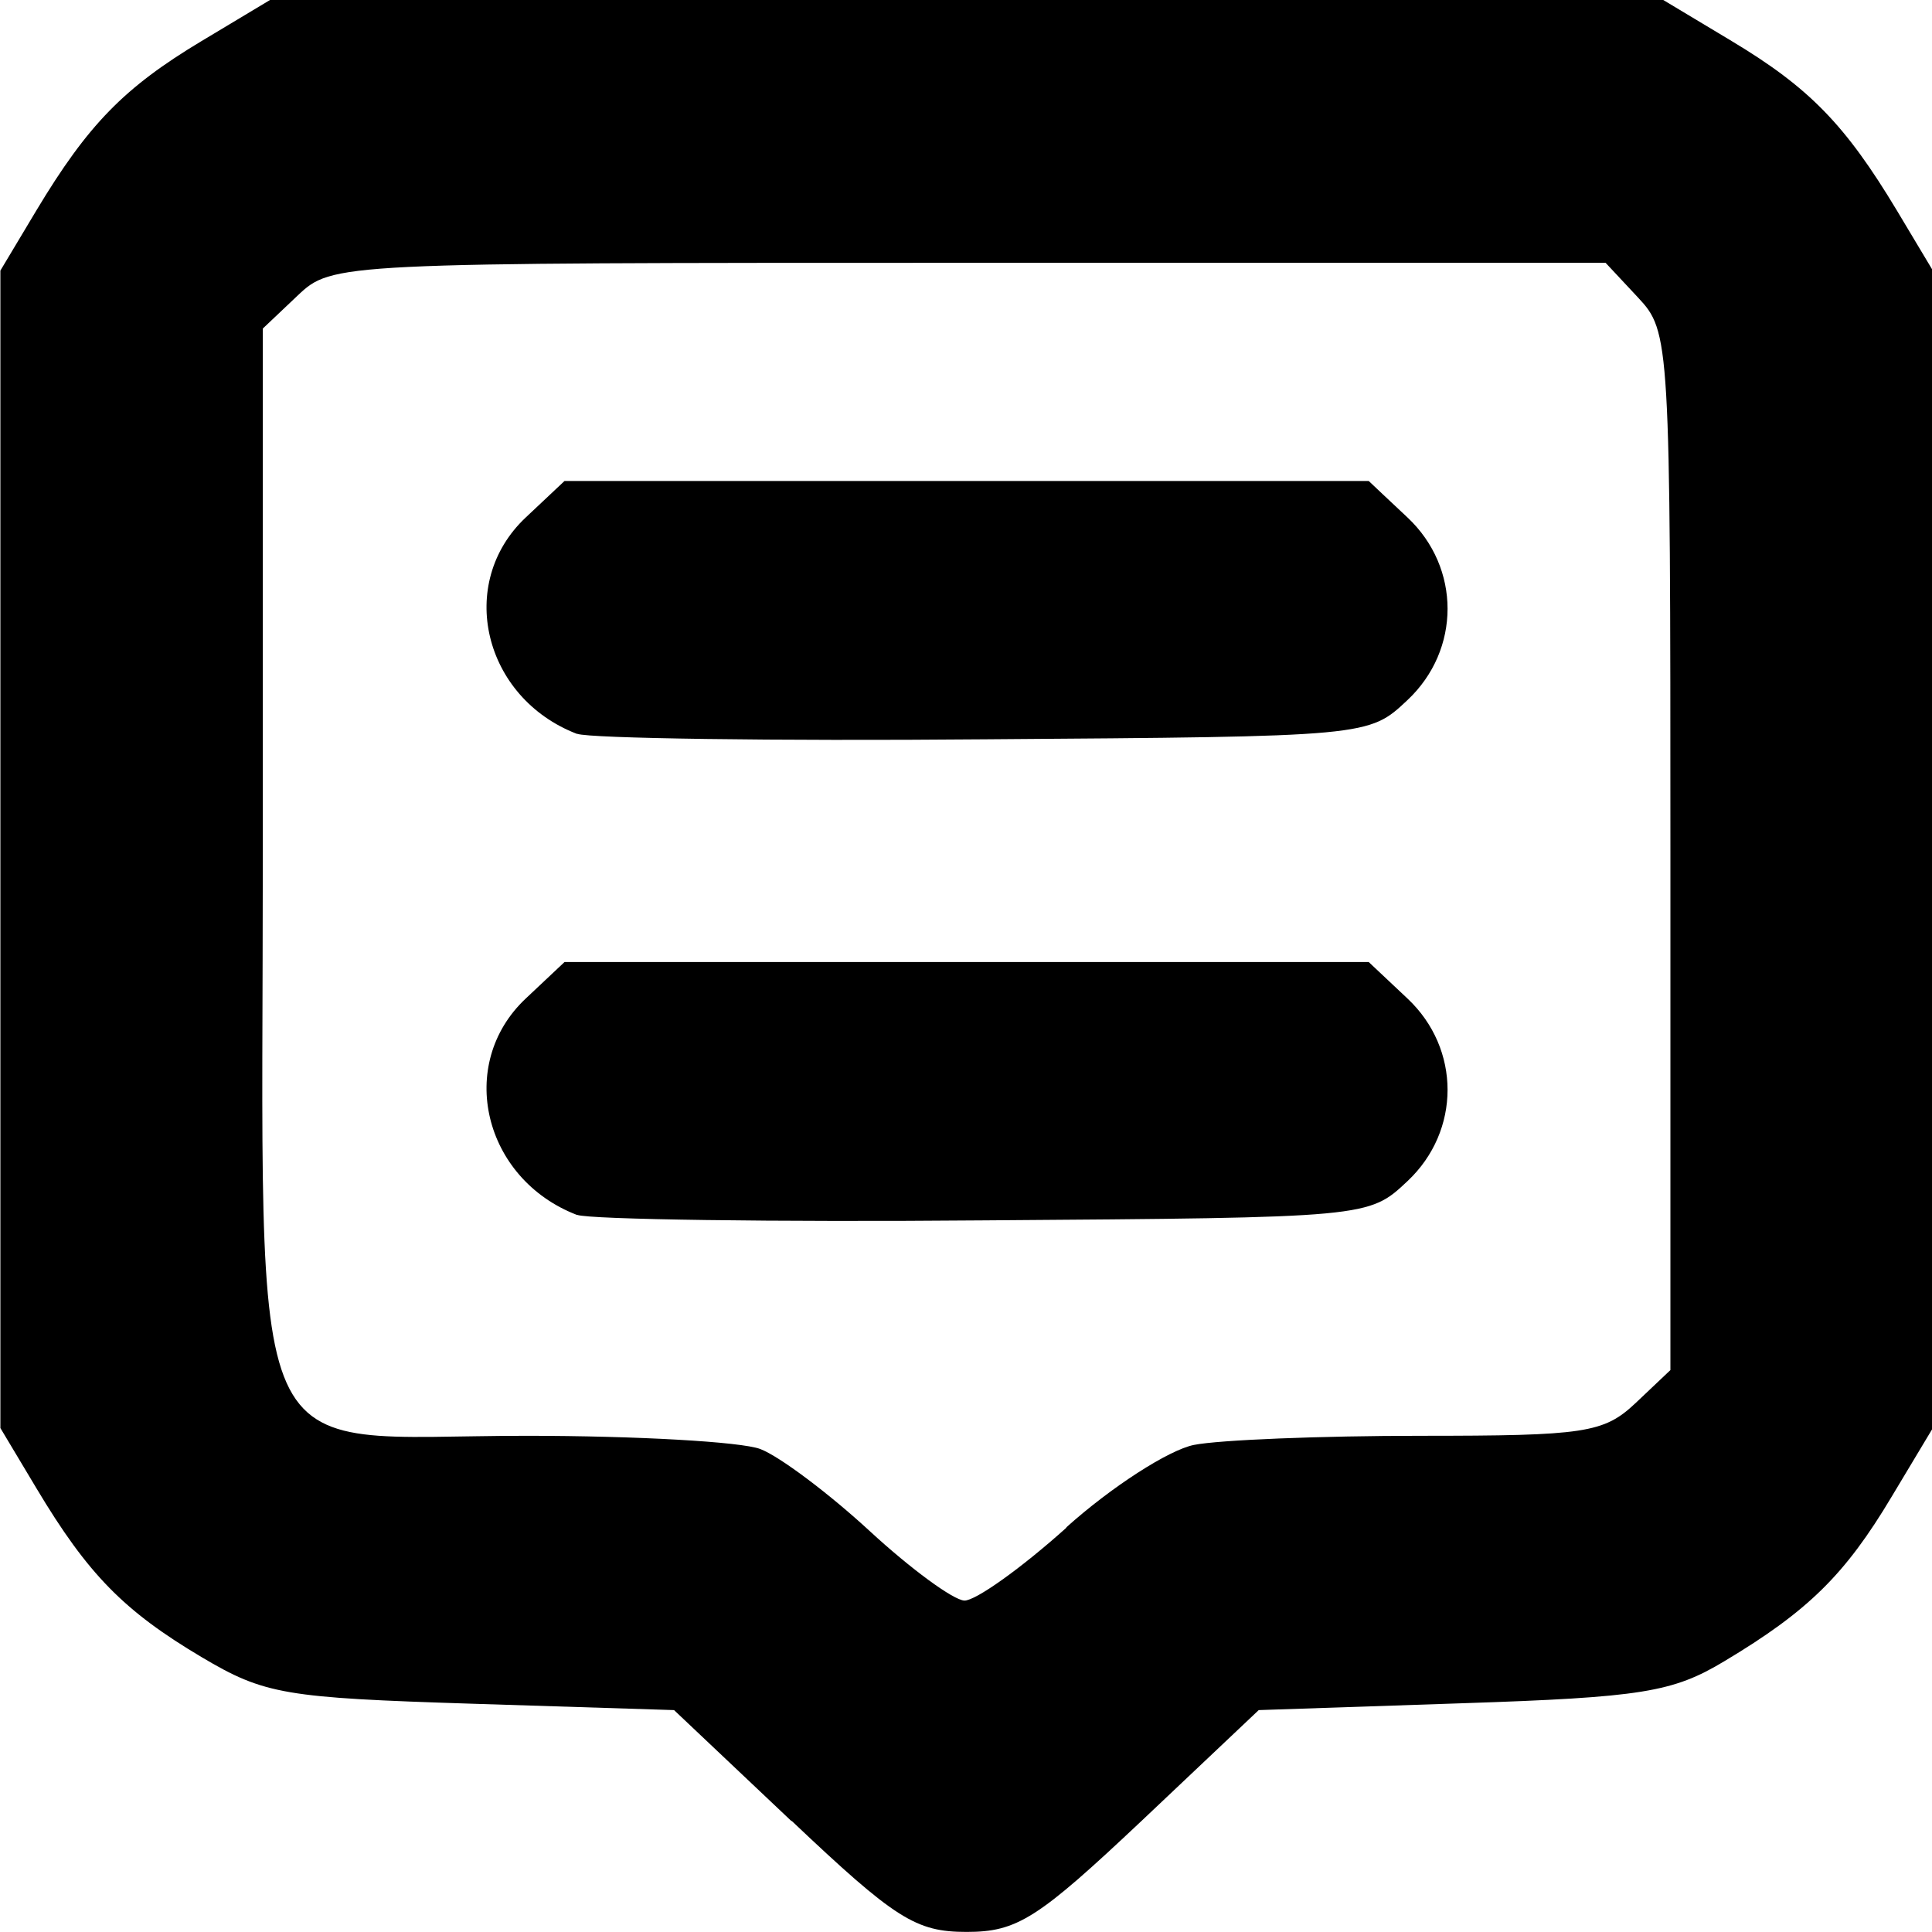
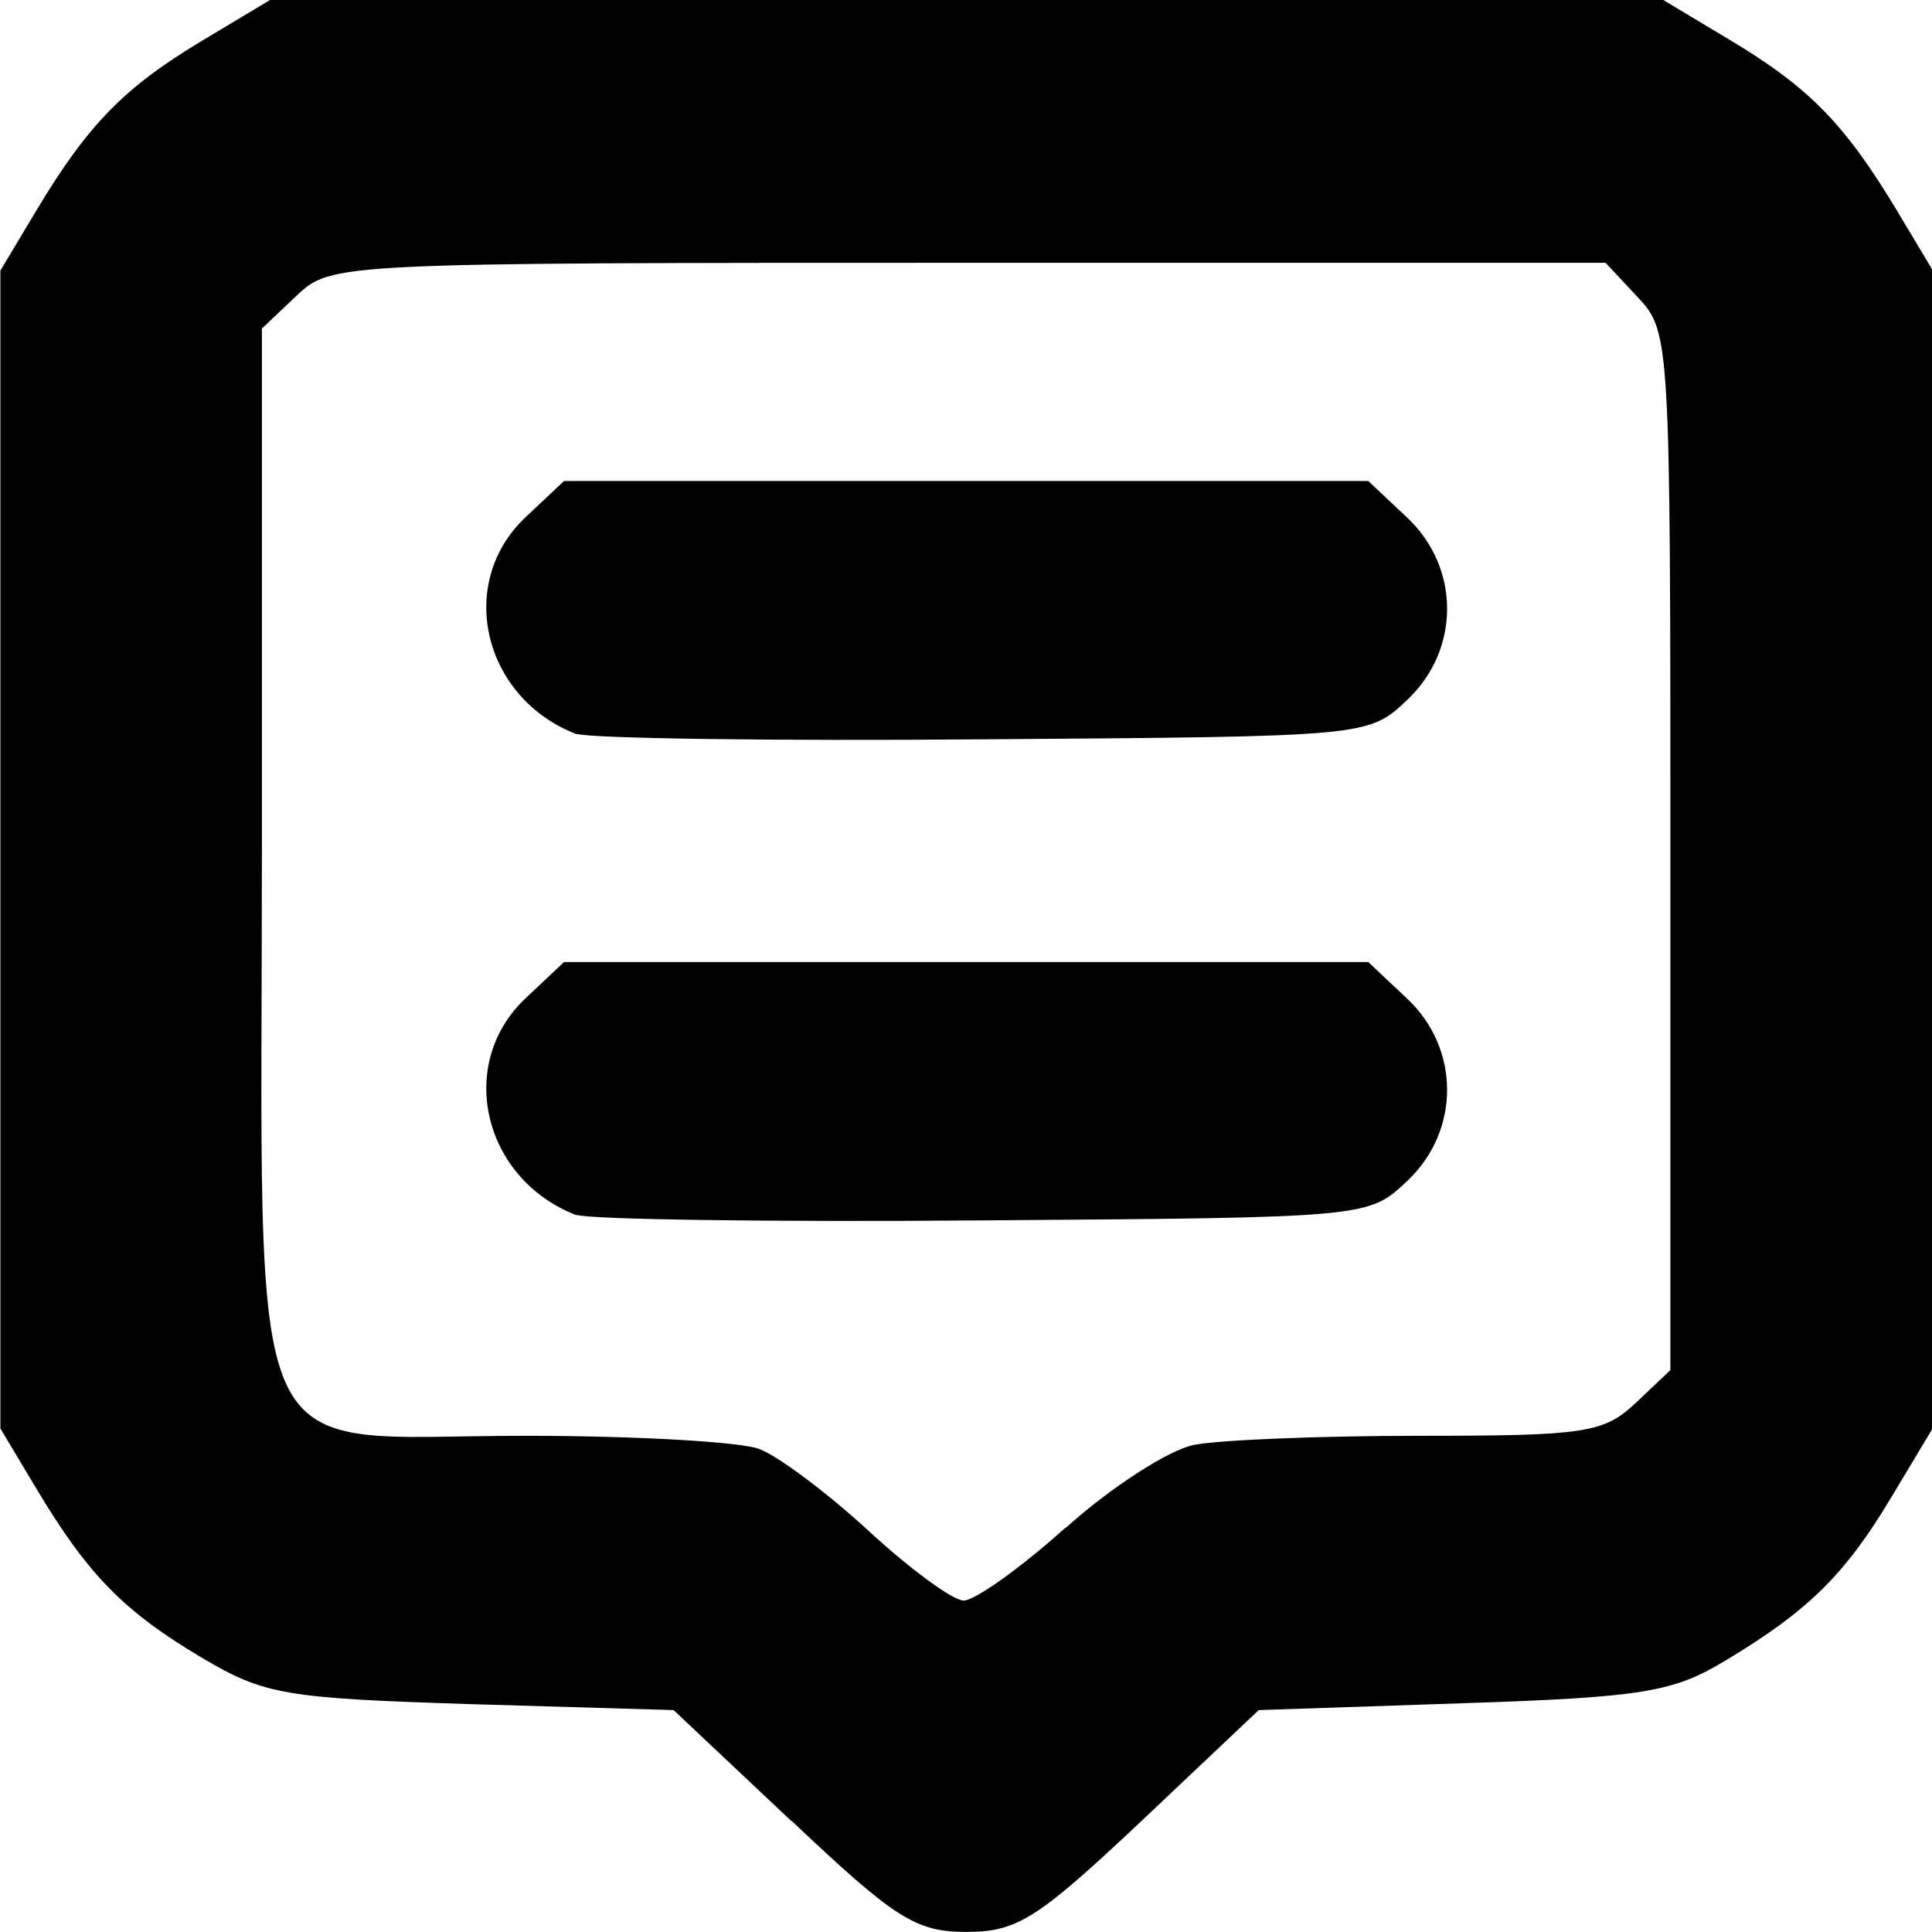
- <svg xmlns="http://www.w3.org/2000/svg" height="16" viewBox="0 0 4.233 4.233" width="16">
-   <path d="m59.791 98.319-.257-.243-.443-.014c-.409-.013-.454-.02-.592-.102-.17-.101-.249-.181-.362-.37l-.079-.132v-1.268-1.268l.079-.132c.113-.188.192-.269.362-.371l.15-.09h1.526 1.526l.15.09c.17.102.249.183.362.371l.079.132v1.268 1.268l-.09.15c-.102.171-.183.251-.367.361-.113.068-.181.079-.574.092l-.446.015-.257.243c-.227.214-.272.243-.383.243-.111 0-.156-.028-.383-.243zm.602-.643c.099-.089.225-.17.28-.181.055-.011.278-.02.496-.02.361 0 .402-.006.472-.072l.076-.072v-1.137c0-1.122-.001-1.138-.071-1.213l-.071-.076h-1.395c-1.387 0-1.395 0-1.471.072l-.076.072v1.137c0 1.409-.054 1.289.578 1.289.239 0 .47.013.512.029.042.016.15.097.24.18.09.083.183.151.207.152.024.001.125-.071.224-.16zm-1.072-.685c-.205-.079-.265-.33-.112-.474l.085-.08h.881.881l.085.08c.117.11.117.29 0.0.4-.085.08-.085.08-.927.086-.463.004-.865-.002-.892-.012zm0-1.054c-.205-.079-.265-.33-.112-.474l.085-.08h.881.881s.056.053.085.08c.117.11.117.29 0.0.4-.085.08-.085.08-.927.086-.463.004-.865-.002-.892-.012z" stroke-width=".033" transform="translate(-58.05715 -94.32918)" />
+ <svg xmlns="http://www.w3.org/2000/svg" id="svg8" version="1.1" viewBox="0 0 4.233 4.233" height="16" width="16">
+   <g transform="translate(-58.05715,-94.32918)" id="layer1">
+     <path id="path826" d="M 59.791,98.319 59.533,98.076 59.091,98.063 c -0.409,-0.013 -0.454,-0.02 -0.592,-0.102 -0.17,-0.101 -0.249,-0.181 -0.362,-0.37 l -0.079,-0.132 V 96.191 94.922 l 0.079,-0.132 c 0.113,-0.188 0.192,-0.269 0.362,-0.371 l 0.15,-0.09 h 1.526 1.526 l 0.15,0.09 c 0.17,0.102 0.249,0.183 0.362,0.371 l 0.079,0.132 v 1.268 1.268 l -0.09,0.15 c -0.102,0.171 -0.183,0.251 -0.367,0.361 -0.113,0.068 -0.181,0.079 -0.574,0.092 l -0.446,0.015 -0.257,0.243 c -0.227,0.214 -0.272,0.243 -0.383,0.243 -0.111,0 -0.156,-0.028 -0.383,-0.243 z m 0.602,-0.643 c 0.099,-0.089 0.225,-0.17 0.28,-0.181 0.055,-0.011 0.278,-0.02 0.496,-0.02 0.361,0 0.402,-0.006 0.472,-0.072 l 0.076,-0.072 v -1.137 c 0,-1.122 -9.9e-4,-1.138 -0.071,-1.213 l -0.071,-0.076 H 60.178 c -1.387,0 -1.395,4.1e-4 -1.471,0.072 l -0.076,0.072 v 1.137 c 0,1.409 -0.054,1.289 0.578,1.289 0.239,0 0.47,0.013 0.512,0.029 0.042,0.016 0.15,0.097 0.24,0.18 0.09,0.083 0.183,0.151 0.207,0.152 0.024,7.23e-4 0.125,-0.071 0.224,-0.16 z M 59.321,96.992 C 59.115,96.913 59.056,96.661 59.208,96.517 l 0.085,-0.08 h 0.881 0.881 l 0.085,0.08 c 0.117,0.11 0.117,0.29 3.3e-5,0.4 -0.085,0.08 -0.085,0.08 -0.927,0.086 -0.463,0.004 -0.865,-0.002 -0.892,-0.012 z m 0,-1.054 C 59.115,95.859 59.056,95.607 59.208,95.463 l 0.085,-0.08 h 0.881 0.881 c 0,0 0.056,0.053 0.085,0.08 0.117,0.11 0.117,0.29 3.3e-5,0.4 -0.085,0.08 -0.085,0.08 -0.927,0.086 -0.463,0.004 -0.865,-0.002 -0.892,-0.012 z" style="fill:#000000;stroke-width:0.033" />
+   </g>
</svg>
